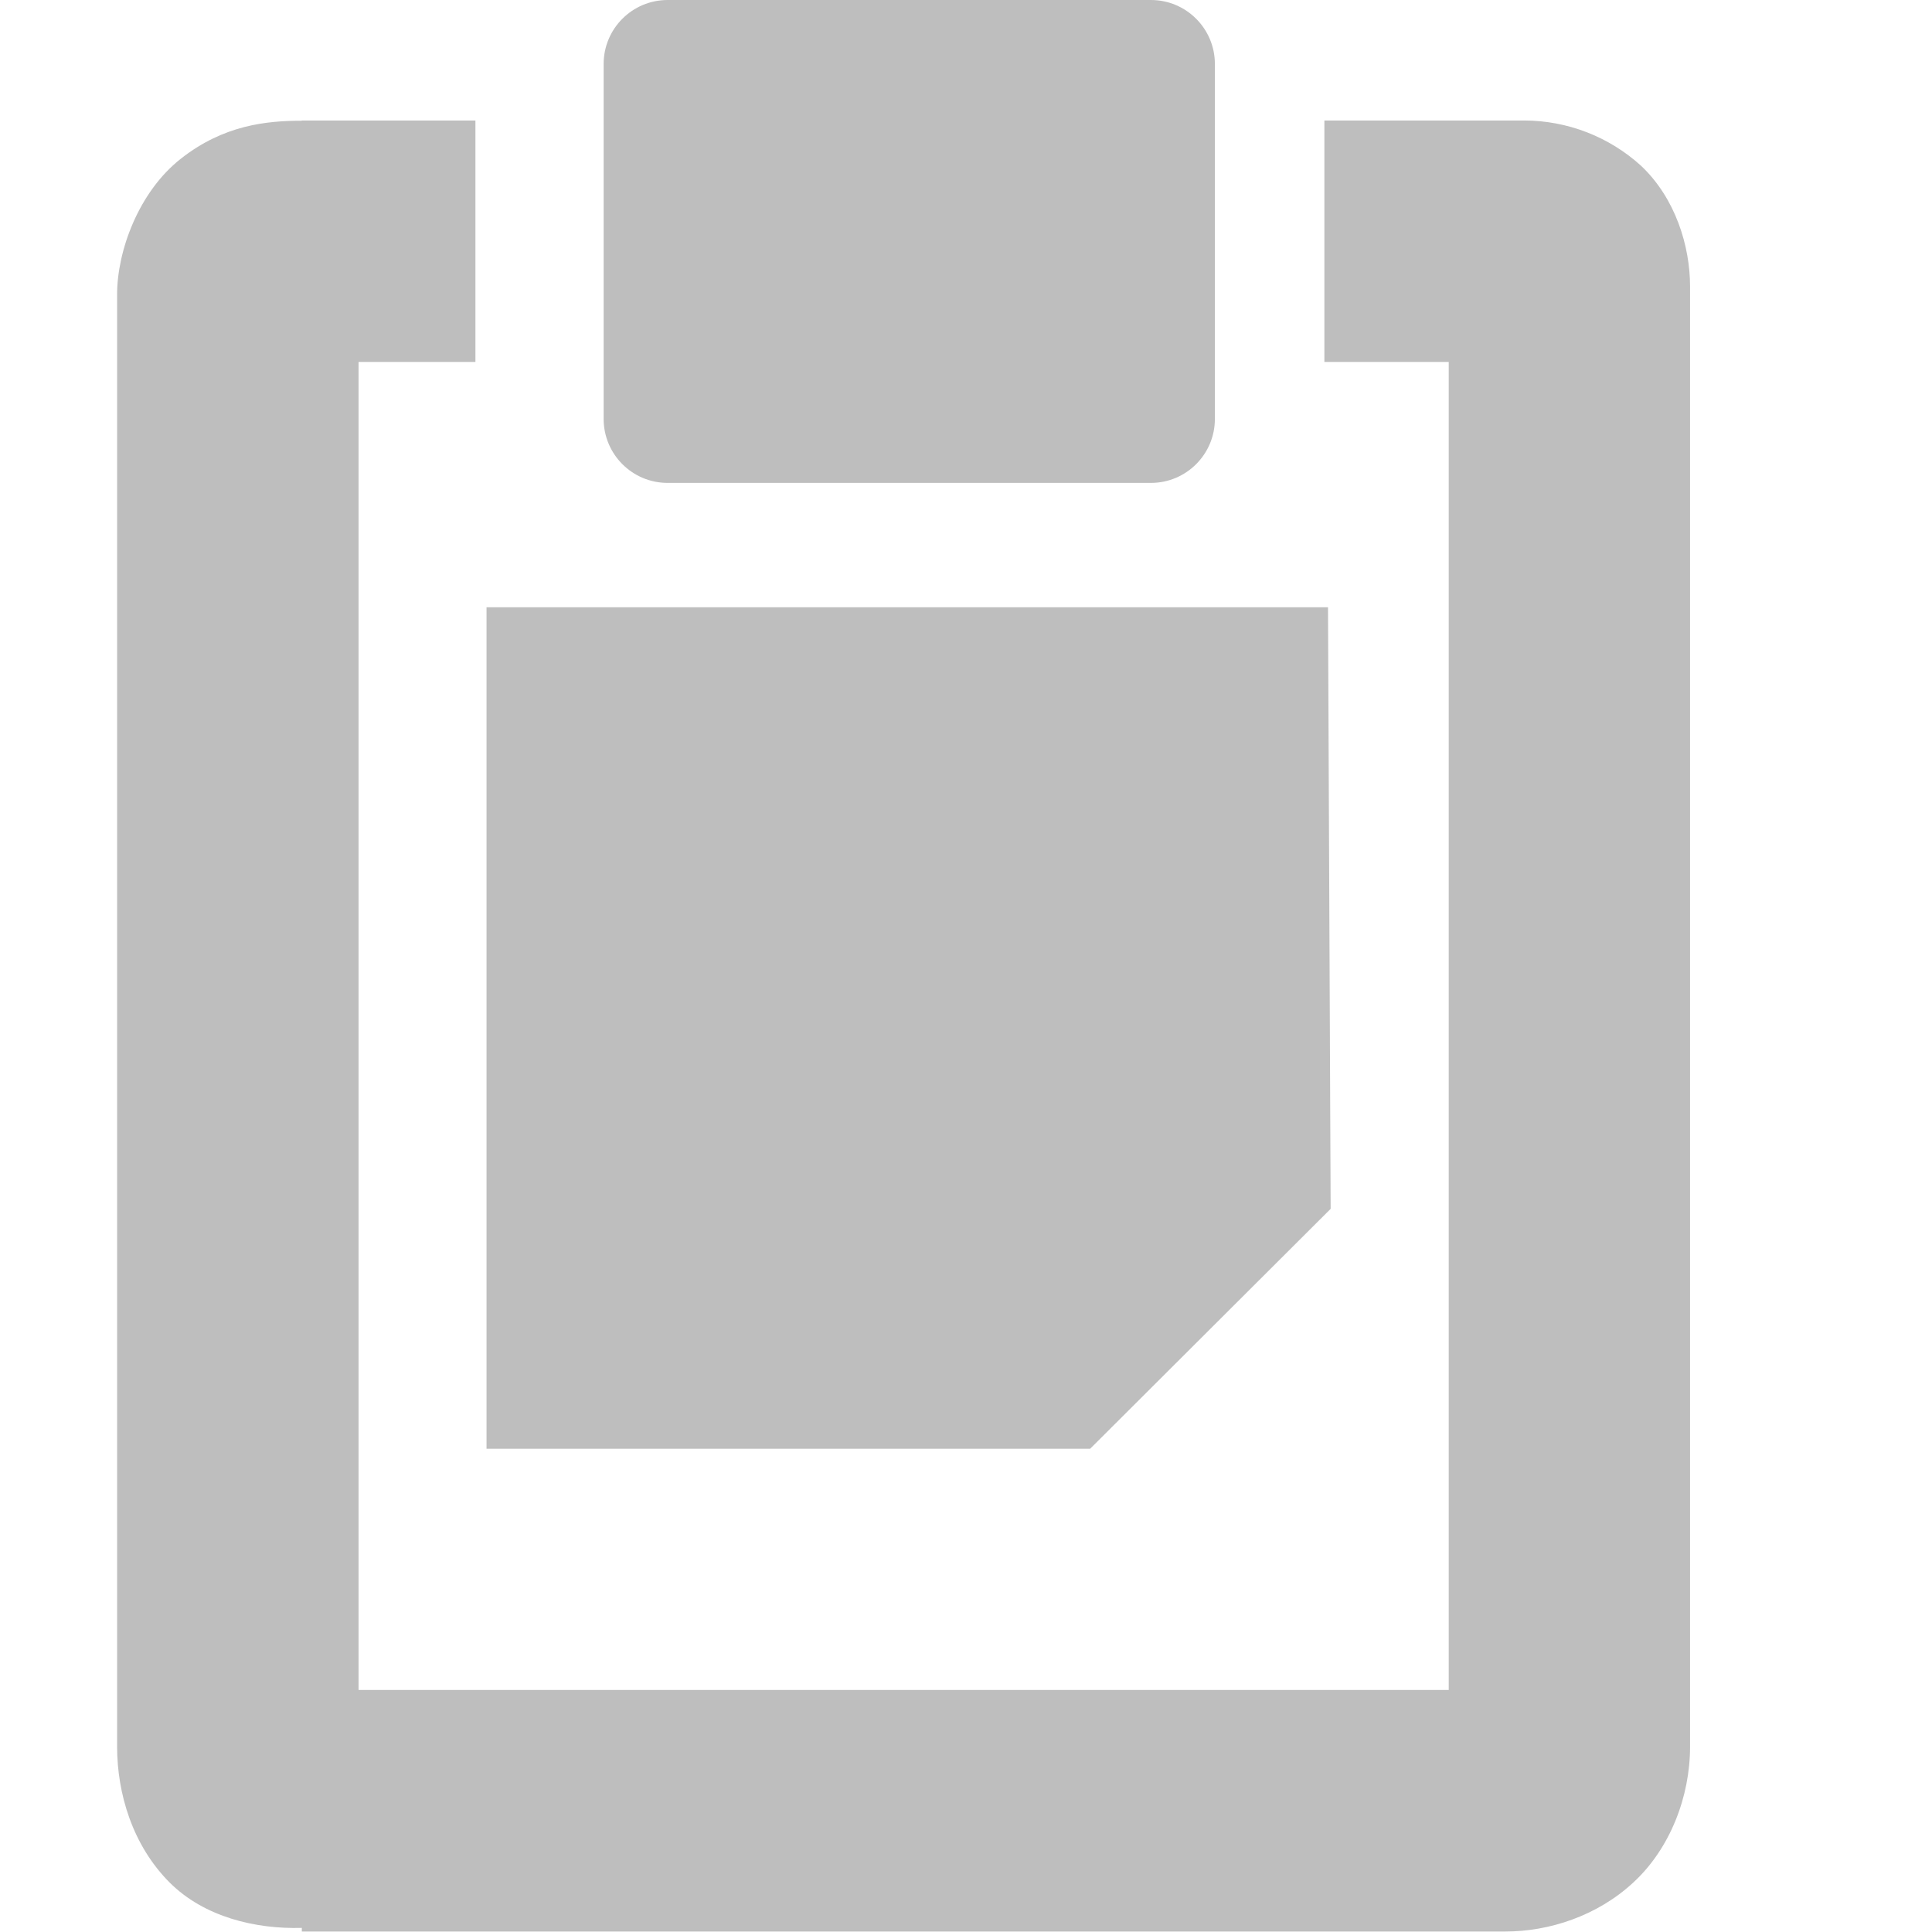
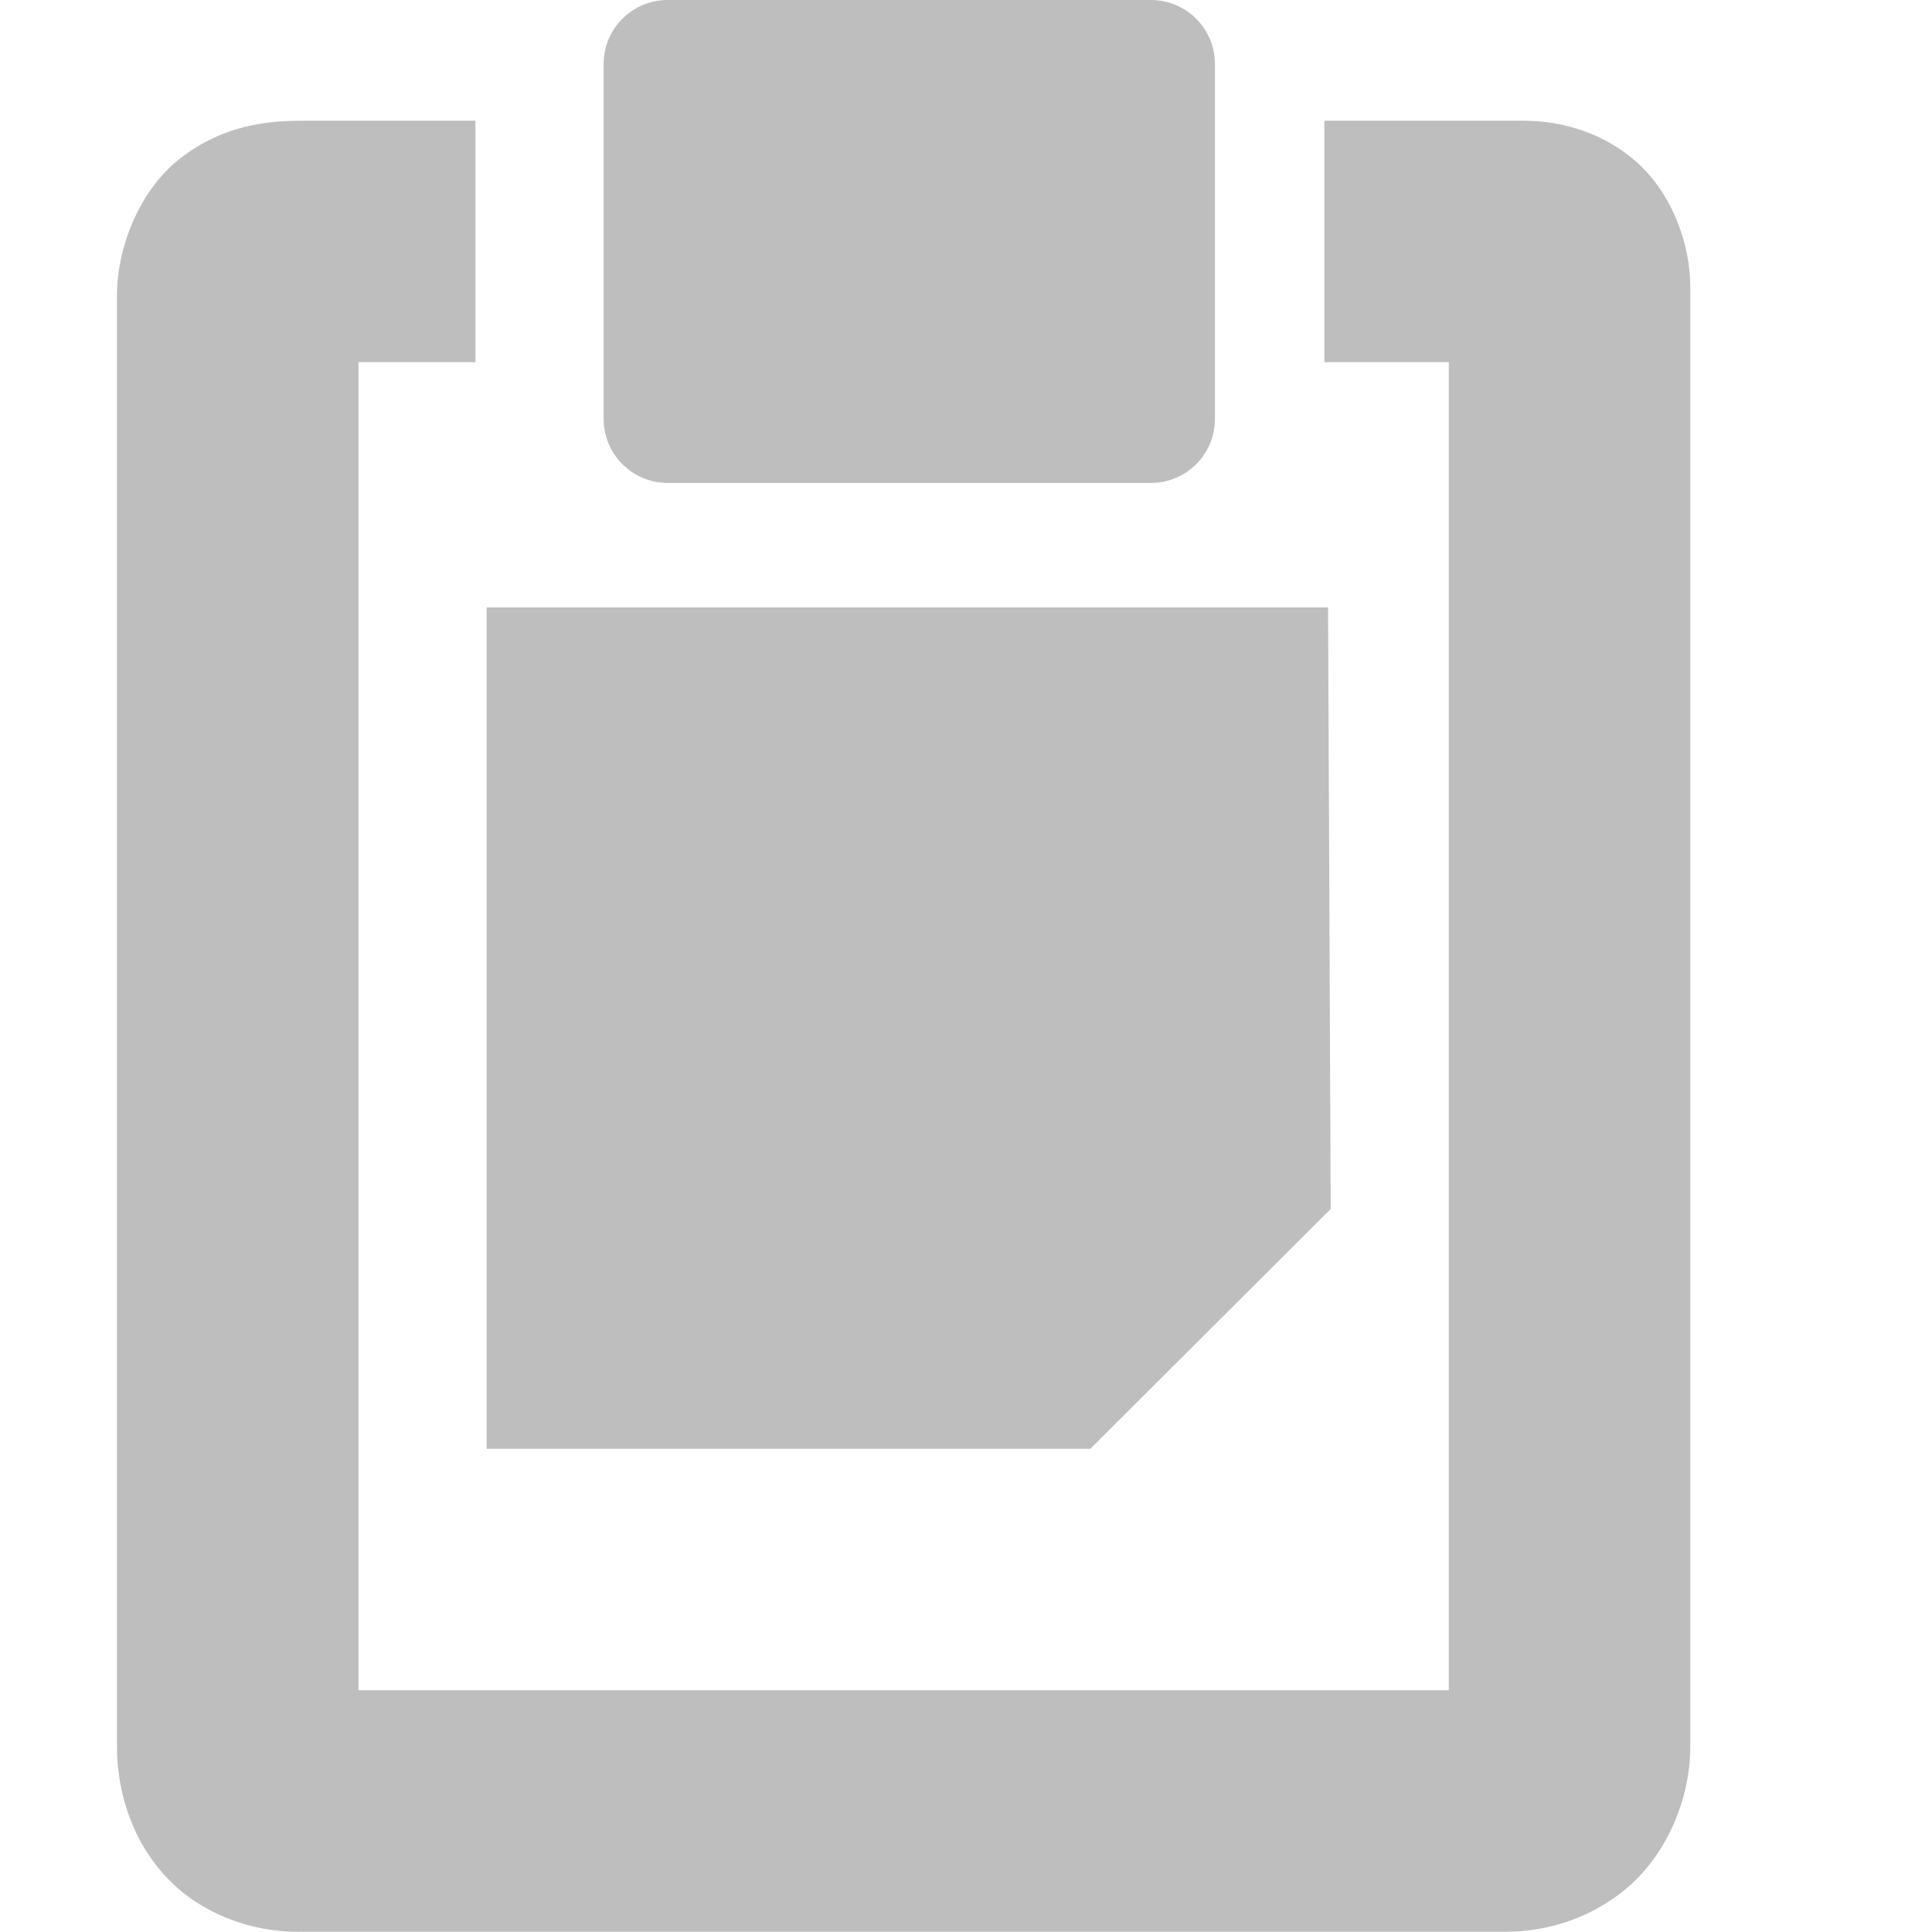
- <svg xmlns="http://www.w3.org/2000/svg" height="16.003" width="16">
-   <g transform="translate(-60 -668)" fill="#bebebe">
-     <path d="M64.03 673.03V680h5l1.992-1.987L71 673.03h-6.97z" />
-     <rect x="65" y="668" rx=".53" ry=".53" height="4" width="5.063" />
-     <path d="M62.5 669c-.293 0-.647.036-1 .313-.353.276-.53.768-.53 1.125v12.03c0 .385.126.816.436 1.126.286.285.71.386 1.094.375v.03h9.969c.362 0 .76-.128 1.06-.406.304-.28.47-.71.47-1.125v-12.095c0-.333-.12-.73-.406-1a1.444 1.444 0 0 0-.97-.375H70.97v2H72v11h-9.03v-11h.968v-2H62.5z" style="text-indent:0;text-align:start;line-height:normal;text-transform:none;block-progression:tb;-inkscape-font-specification:Bitstream Vera Sans" font-weight="400" color="#000" overflow="visible" font-family="Bitstream Vera Sans" />
+ <svg xmlns="http://www.w3.org/2000/svg" xmlns:ns1="http://www.openswatchbook.org/uri/2009/osb" height="16.002" id="svg7384" version="1.1" width="16">
+   <defs id="defs7386">
+     <linearGradient gradientTransform="matrix(-2.736579,0.2820293,-0.1890831,-0.9998832,239.5401,-879.4556)" id="linearGradient19282" ns1:paint="solid">
+       <stop id="stop19284" offset="0" style="stop-color:#666666;stop-opacity:1;" />
+     </linearGradient>
+   </defs>
+   <g id="layer9" style="display:inline" transform="translate(-61.0002,-787)" />
+   <g id="layer10" style="display:inline" transform="translate(-61.0002,-787)" />
+   <g id="layer11" transform="translate(-61.0002,-787)" />
+   <g id="layer13" style="display:inline" transform="translate(-61.0002,-787)" />
+   <g id="layer14" transform="translate(-61.0002,-787)" />
+   <g id="layer15" style="display:inline" transform="translate(-61.0002,-787)" />
+   <g id="g71291" style="display:inline" transform="translate(-61.0002,-787)" />
+   <g id="g4953" style="display:inline" transform="translate(-61.0002,-787)" />
+   <g id="layer12" style="display:inline" transform="translate(-61.0002,-787)">
+     <path d="m 65.031,792.031 0,6.969 5,0 1.991,-1.987 -0.022,-4.982 -6.969,0 3e-6,-1e-5 z" id="rect4897" style="fill:#bebebe;fill-opacity:1;stroke:none" />
+     <rect height="4" id="rect4899" rx="0.53" ry="0.53" style="fill:#bebebe;fill-opacity:1;stroke:none" width="5.063" x="66" y="787" />
+     <path d="m 63.5,788 c -0.293,0 -0.656,0.038 -1.01,0.314 -0.353,0.276 -0.521,0.767 -0.521,1.123 l 0,12.031 c 0,0.384 0.132,0.803 0.441,1.113 0.31,0.31 0.78,0.453 1.189,0.412 L 63.5,803 l 9.969,0 c 0.363,0 0.746,-0.122 1.049,-0.4 C 74.82,802.321 75,801.883 75,801.469 L 75,789.375 c 0,-0.333 -0.133,-0.739 -0.42,-1.01 C 74.293,788.095 73.925,788 73.625,788 l -1.656,0 0,2 1.031,0 0,11 -9.031,0 0,-11 0.969,0 0,-2 -1.438,0 z" id="path41043" style="color:#000000;font-style:normal;font-variant:normal;font-weight:normal;font-stretch:normal;font-size:medium;line-height:normal;font-family:sans-serif;text-indent:0;text-align:start;text-decoration:none;text-decoration-line:none;text-decoration-style:solid;text-decoration-color:#000000;letter-spacing:normal;word-spacing:normal;text-transform:none;direction:ltr;block-progression:tb;writing-mode:lr-tb;baseline-shift:baseline;text-anchor:start;white-space:normal;clip-rule:nonzero;display:inline;overflow:visible;visibility:visible;opacity:1;isolation:auto;mix-blend-mode:normal;color-interpolation:sRGB;color-interpolation-filters:linearRGB;solid-color:#000000;solid-opacity:1;fill:#bebebe;fill-opacity:1;fill-rule:nonzero;stroke:none;stroke-width:2;stroke-linecap:butt;stroke-linejoin:miter;stroke-miterlimit:4;stroke-dasharray:none;stroke-dashoffset:0;stroke-opacity:1;marker:none;color-rendering:auto;image-rendering:auto;shape-rendering:auto;text-rendering:auto;enable-background:accumulate" />
  </g>
</svg>
